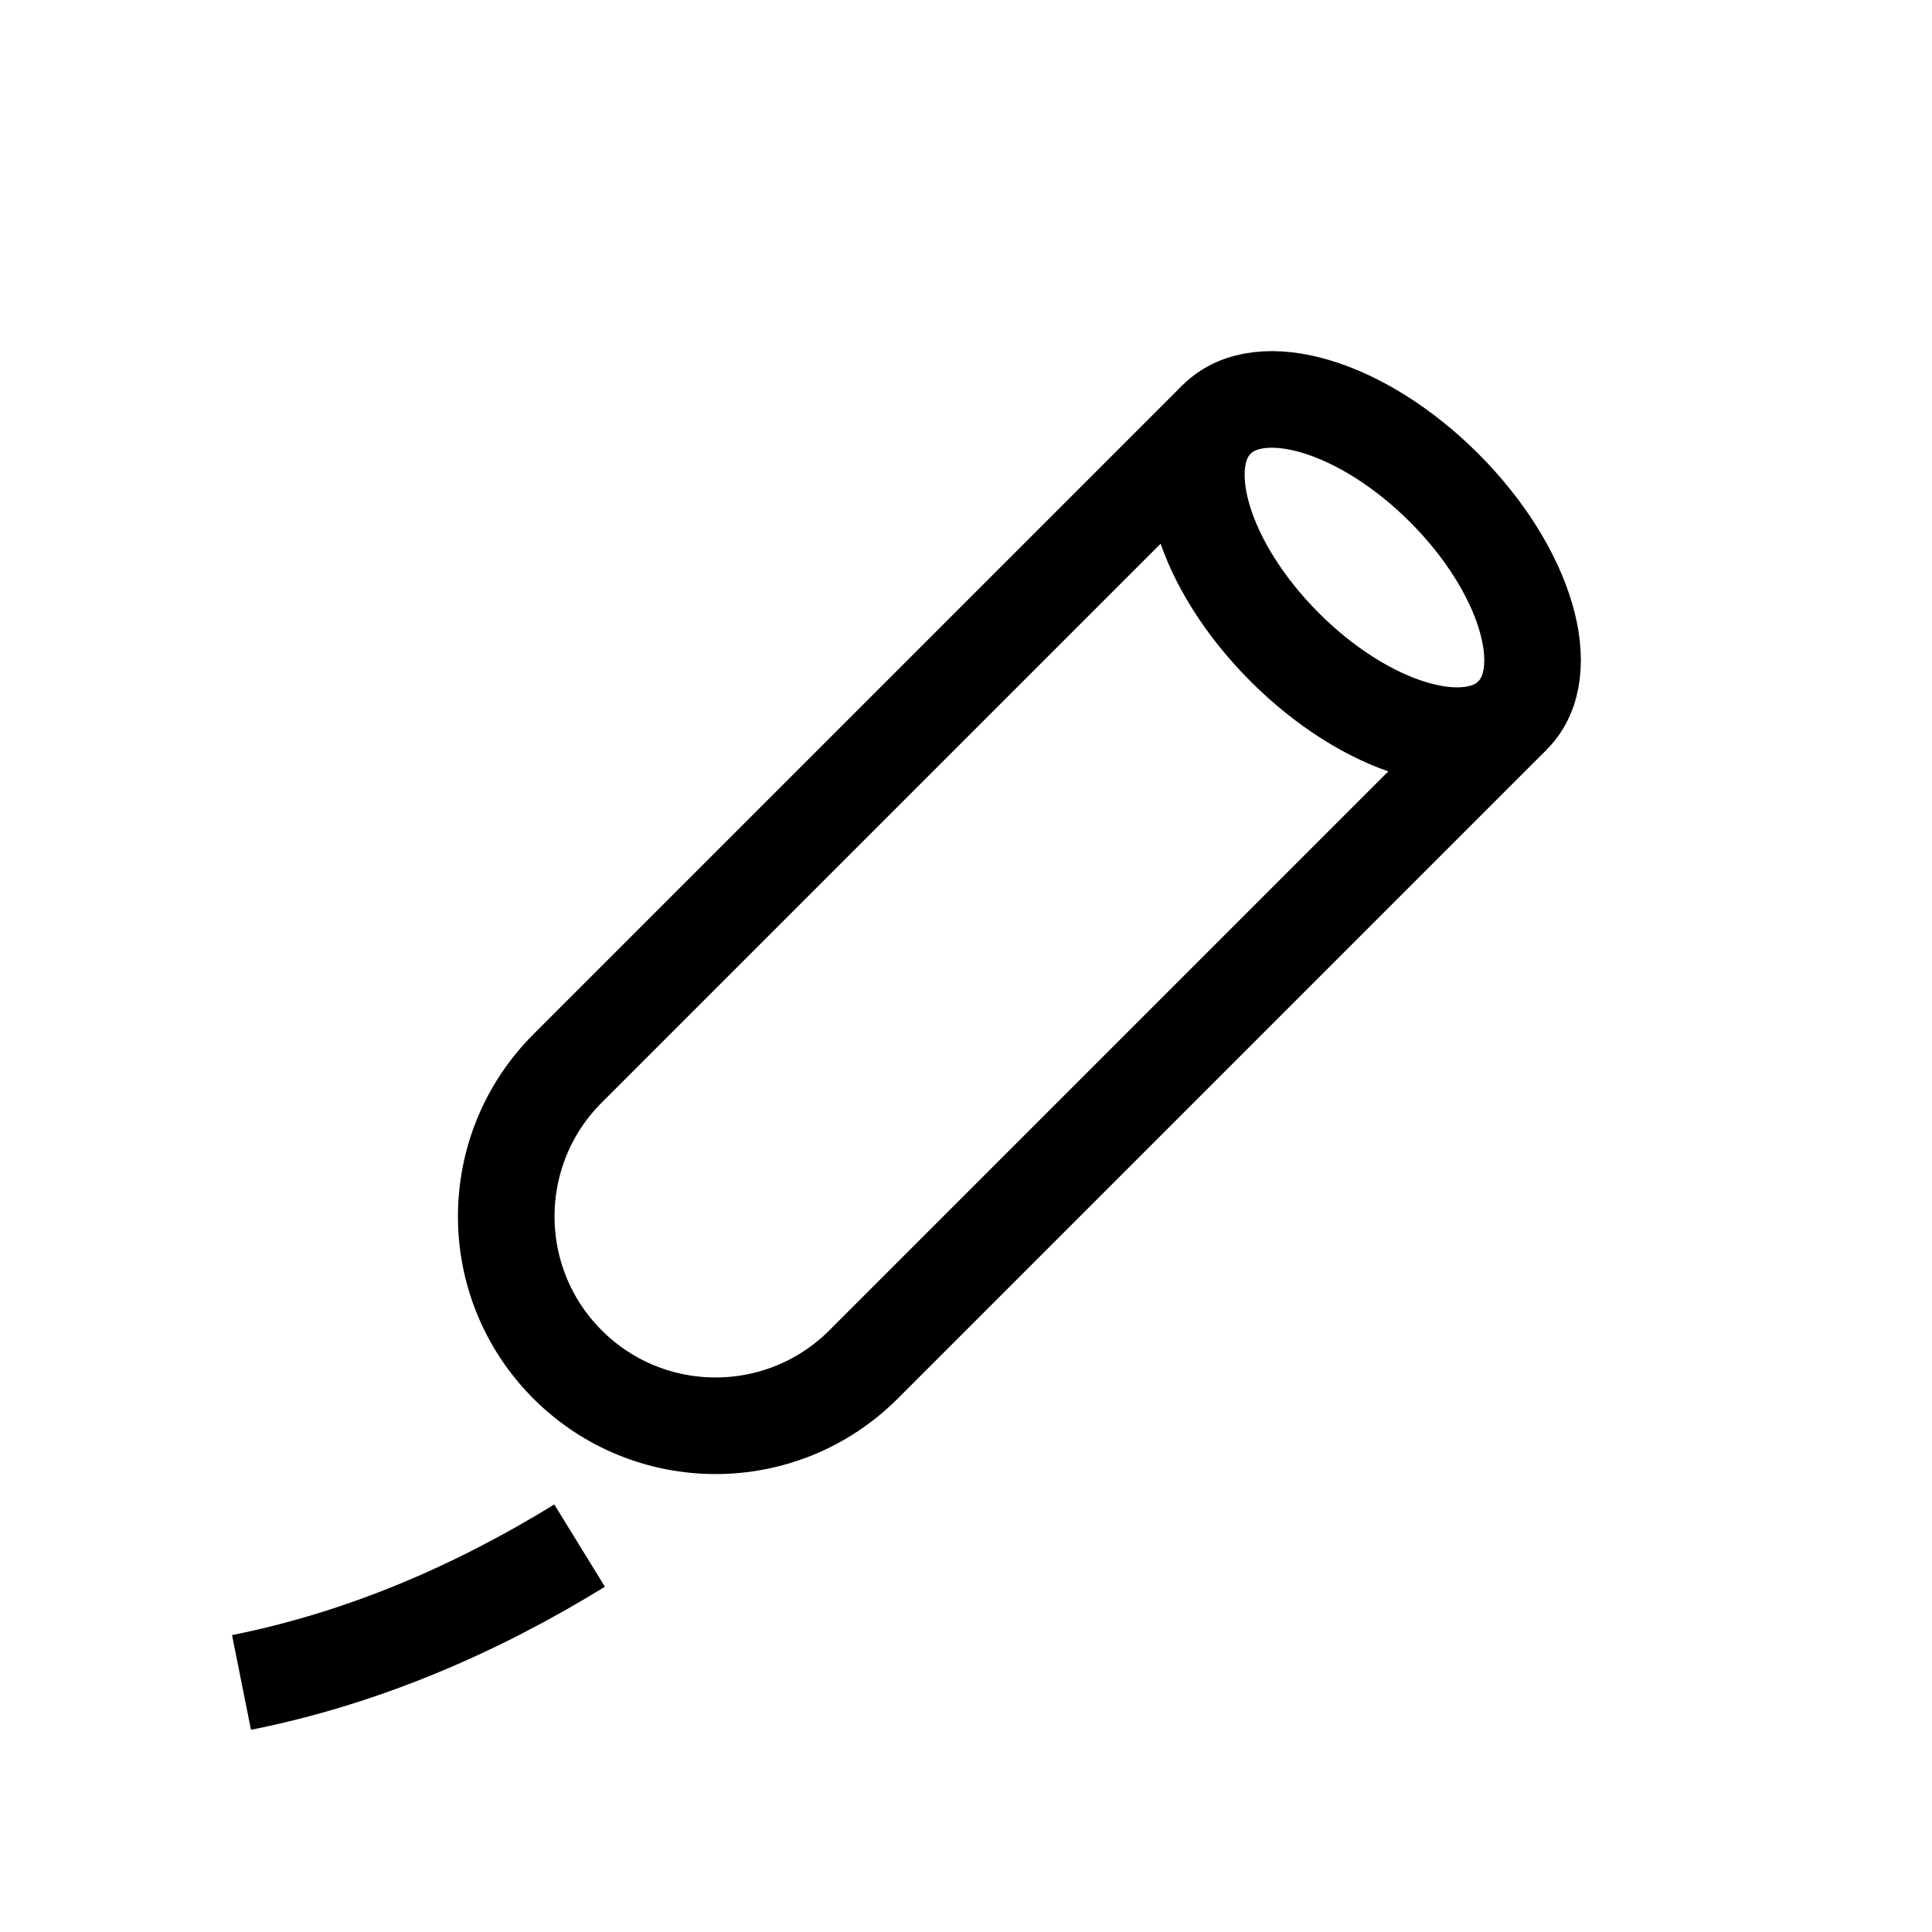
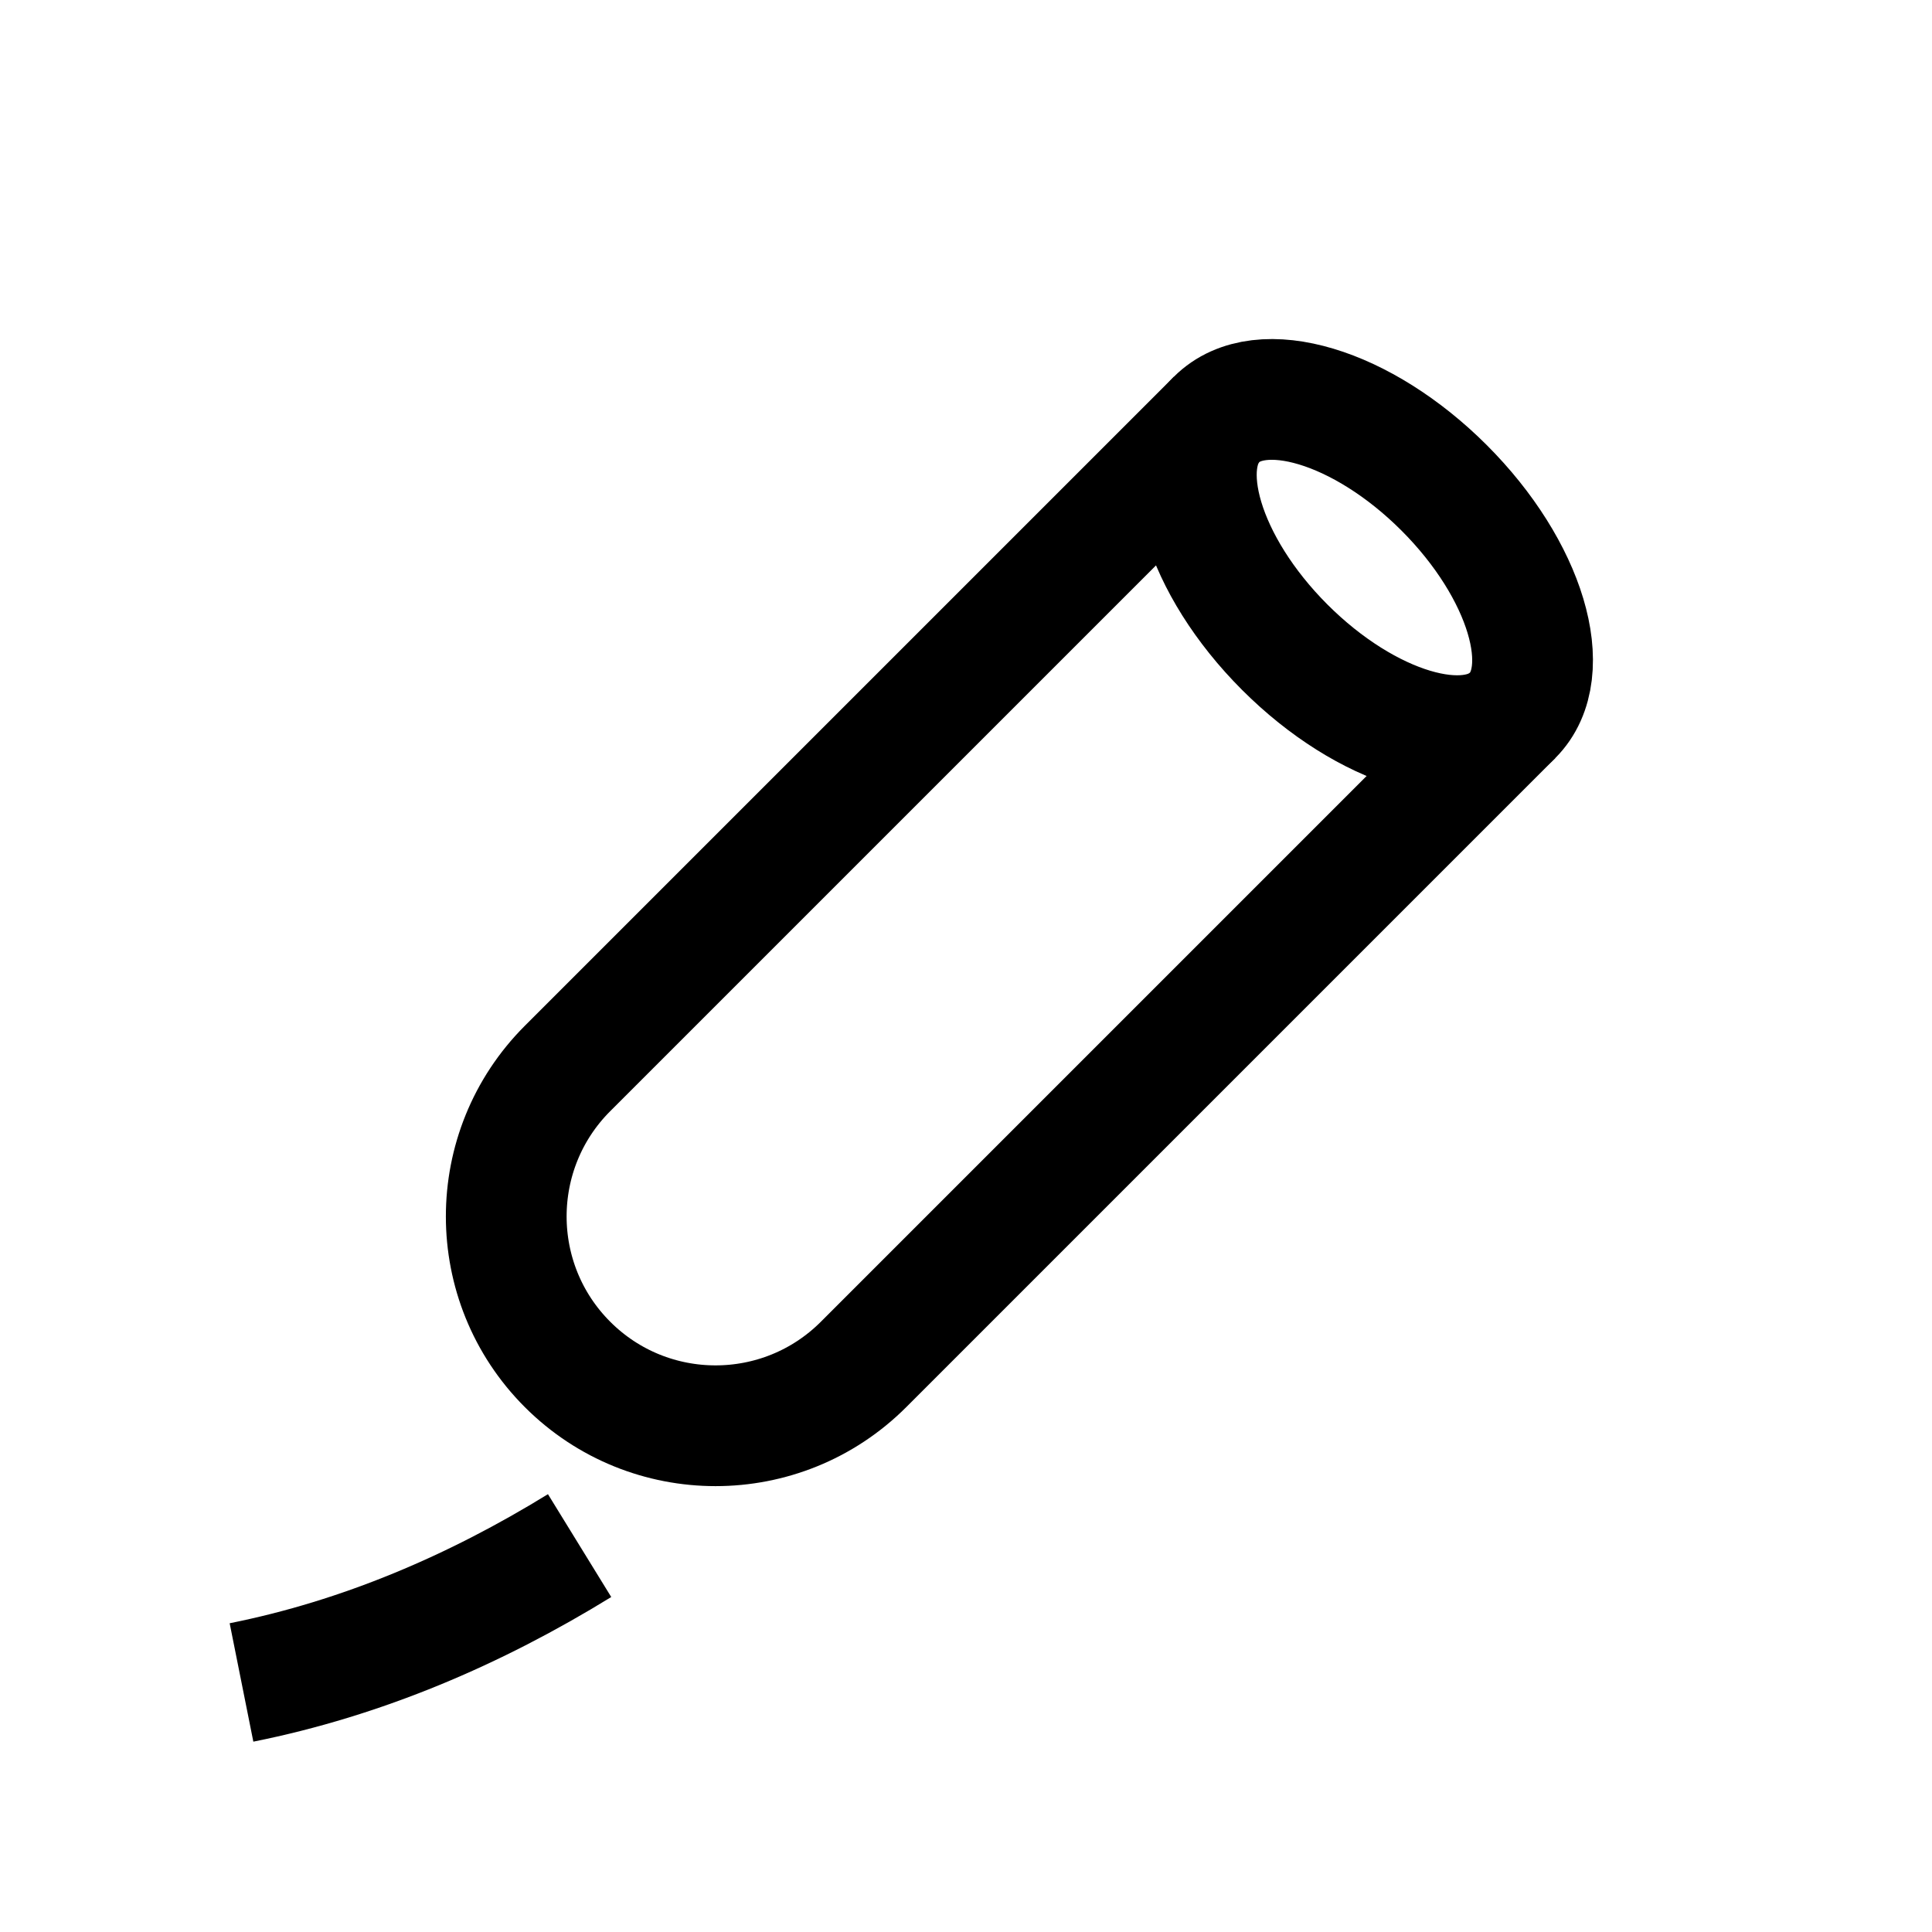
- <svg xmlns="http://www.w3.org/2000/svg" viewBox="0 0 24 24" fill="none" stroke="currentColor" stroke-width="1.2" stroke-linejoin="round">
+ <svg xmlns="http://www.w3.org/2000/svg" viewBox="0 0 24 24" fill="none" stroke="currentColor" stroke-width="1.5" stroke-linejoin="round">
  <g transform="rotate(45 12 12)">
    <ellipse cx="12" cy="5" rx="2.6" ry="1.4" />
    <path d="M9.4 5v11.4a2.6 2.6 0 0 0 5.2 0V5" />
  </g>
  <path d="M3 20.9c1.5-.3 2.9-.9 4.2-1.7" />
</svg>
